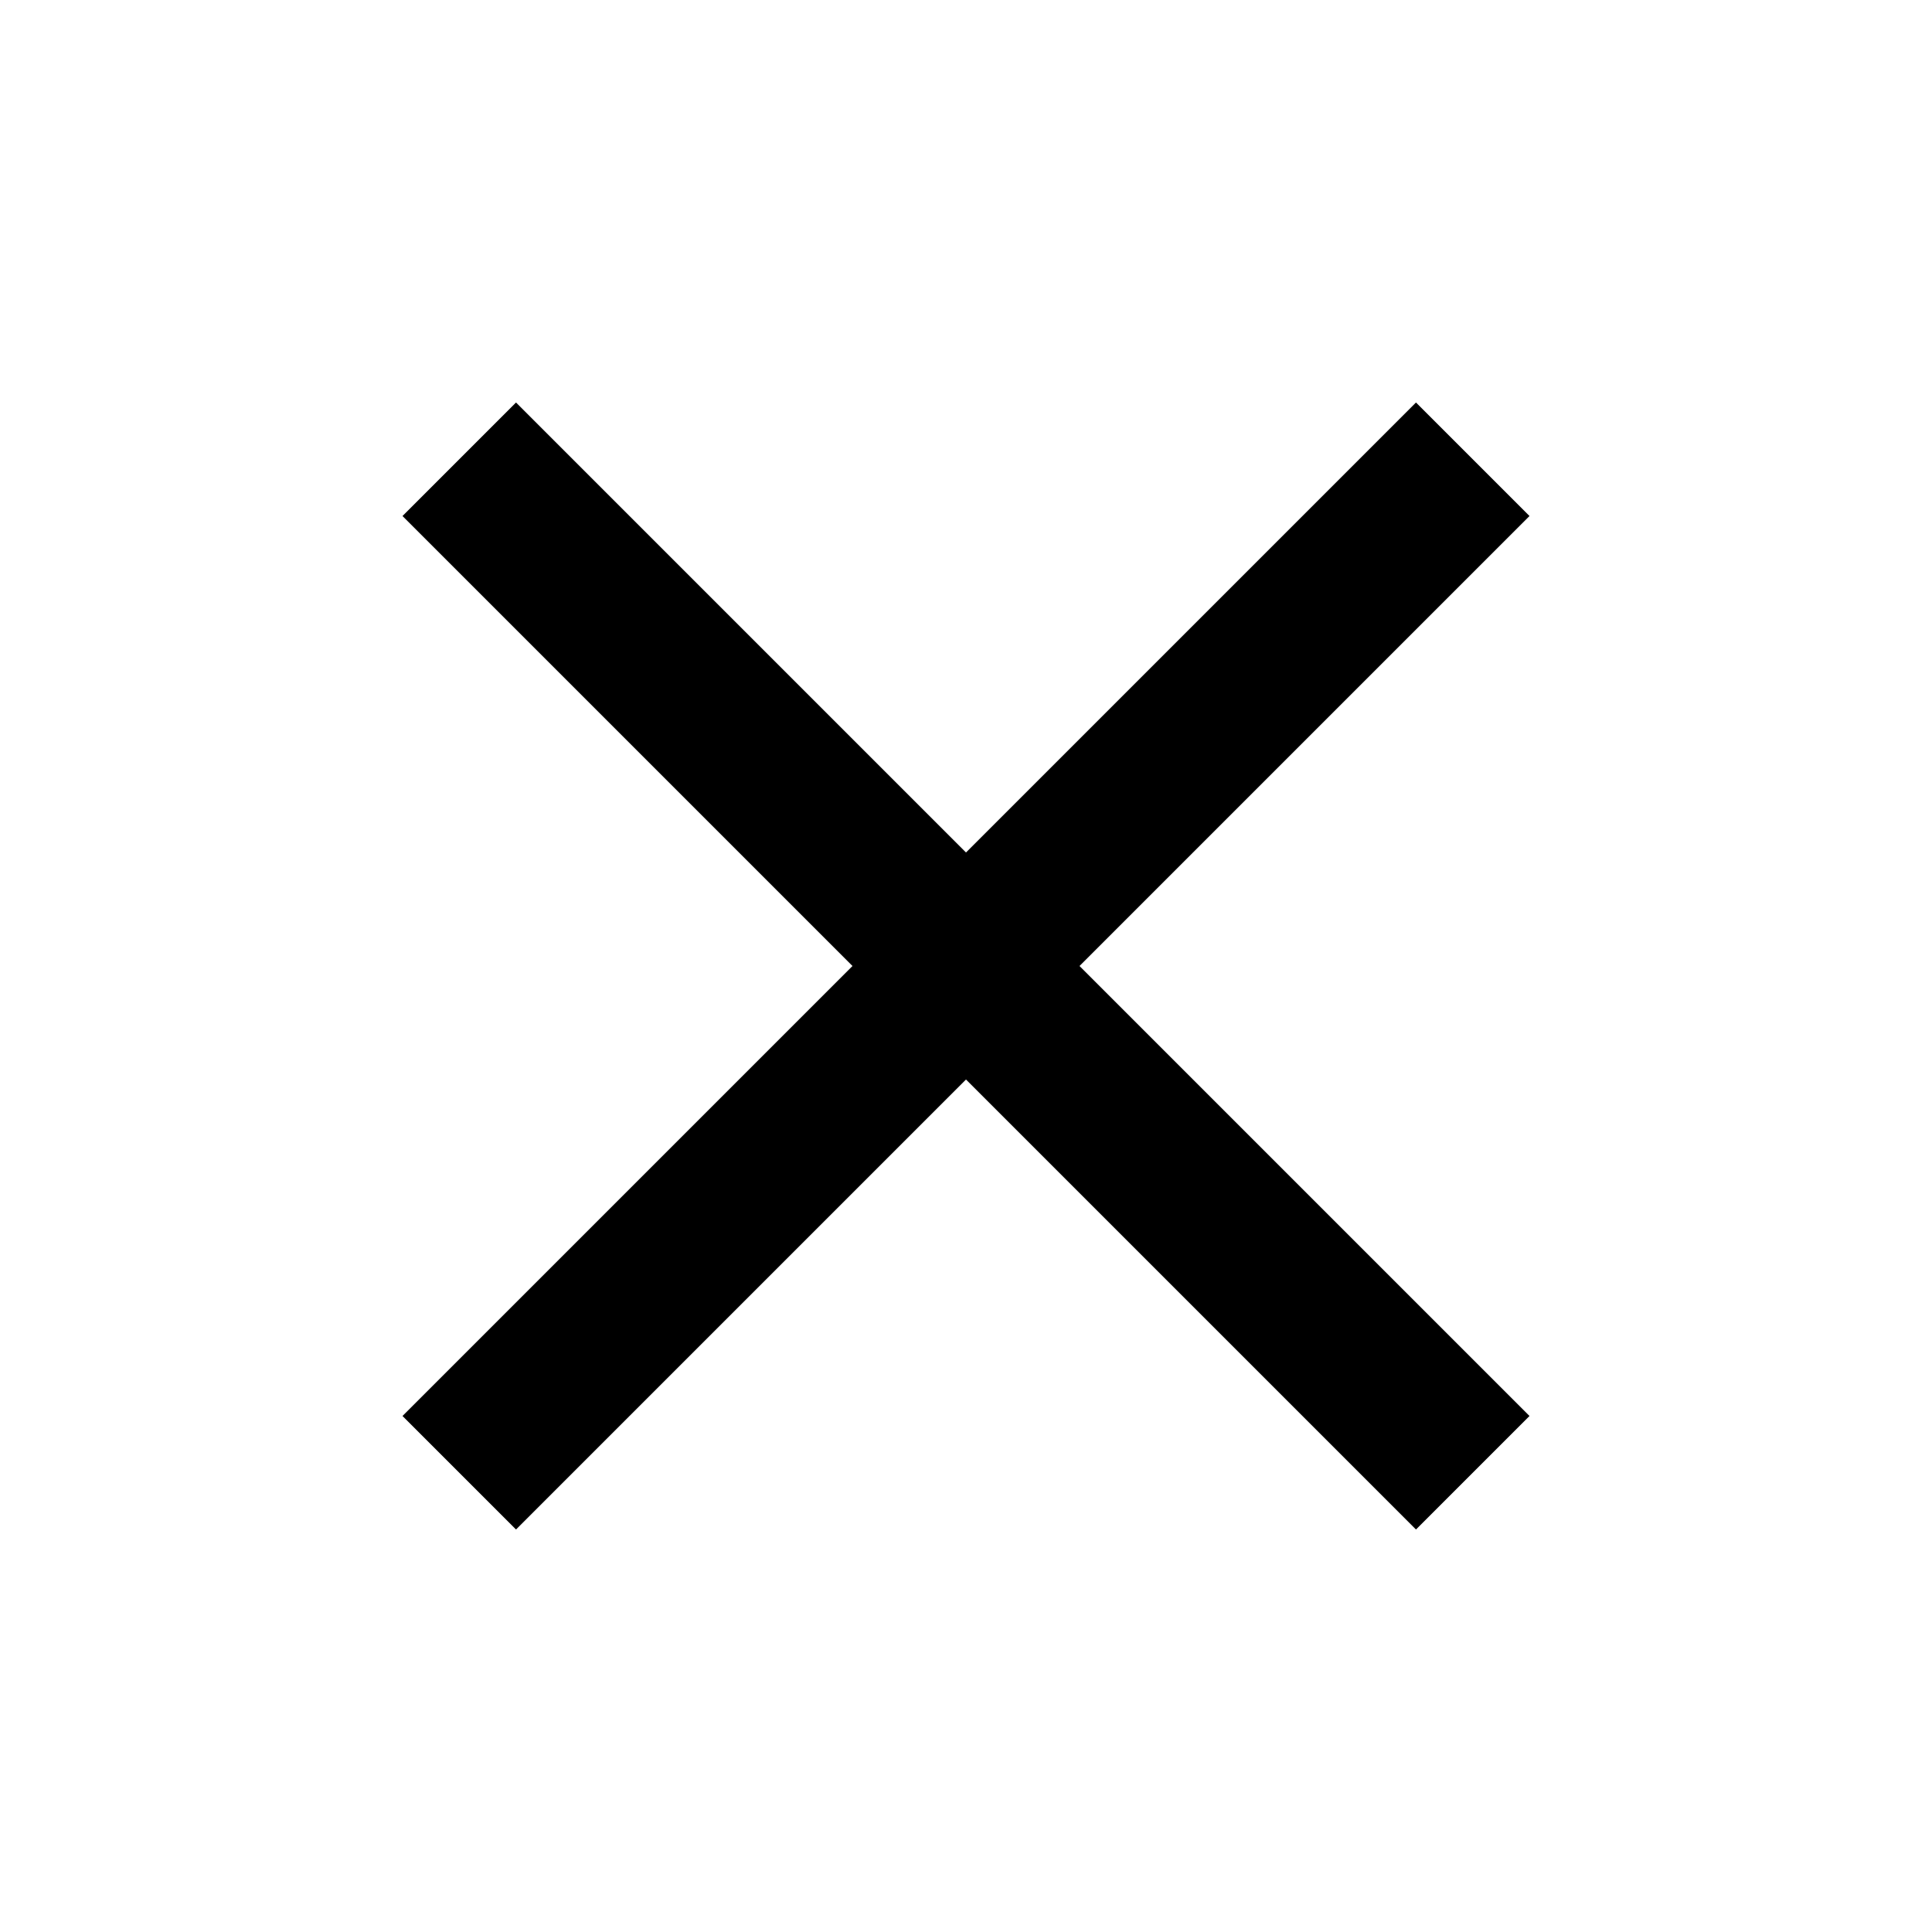
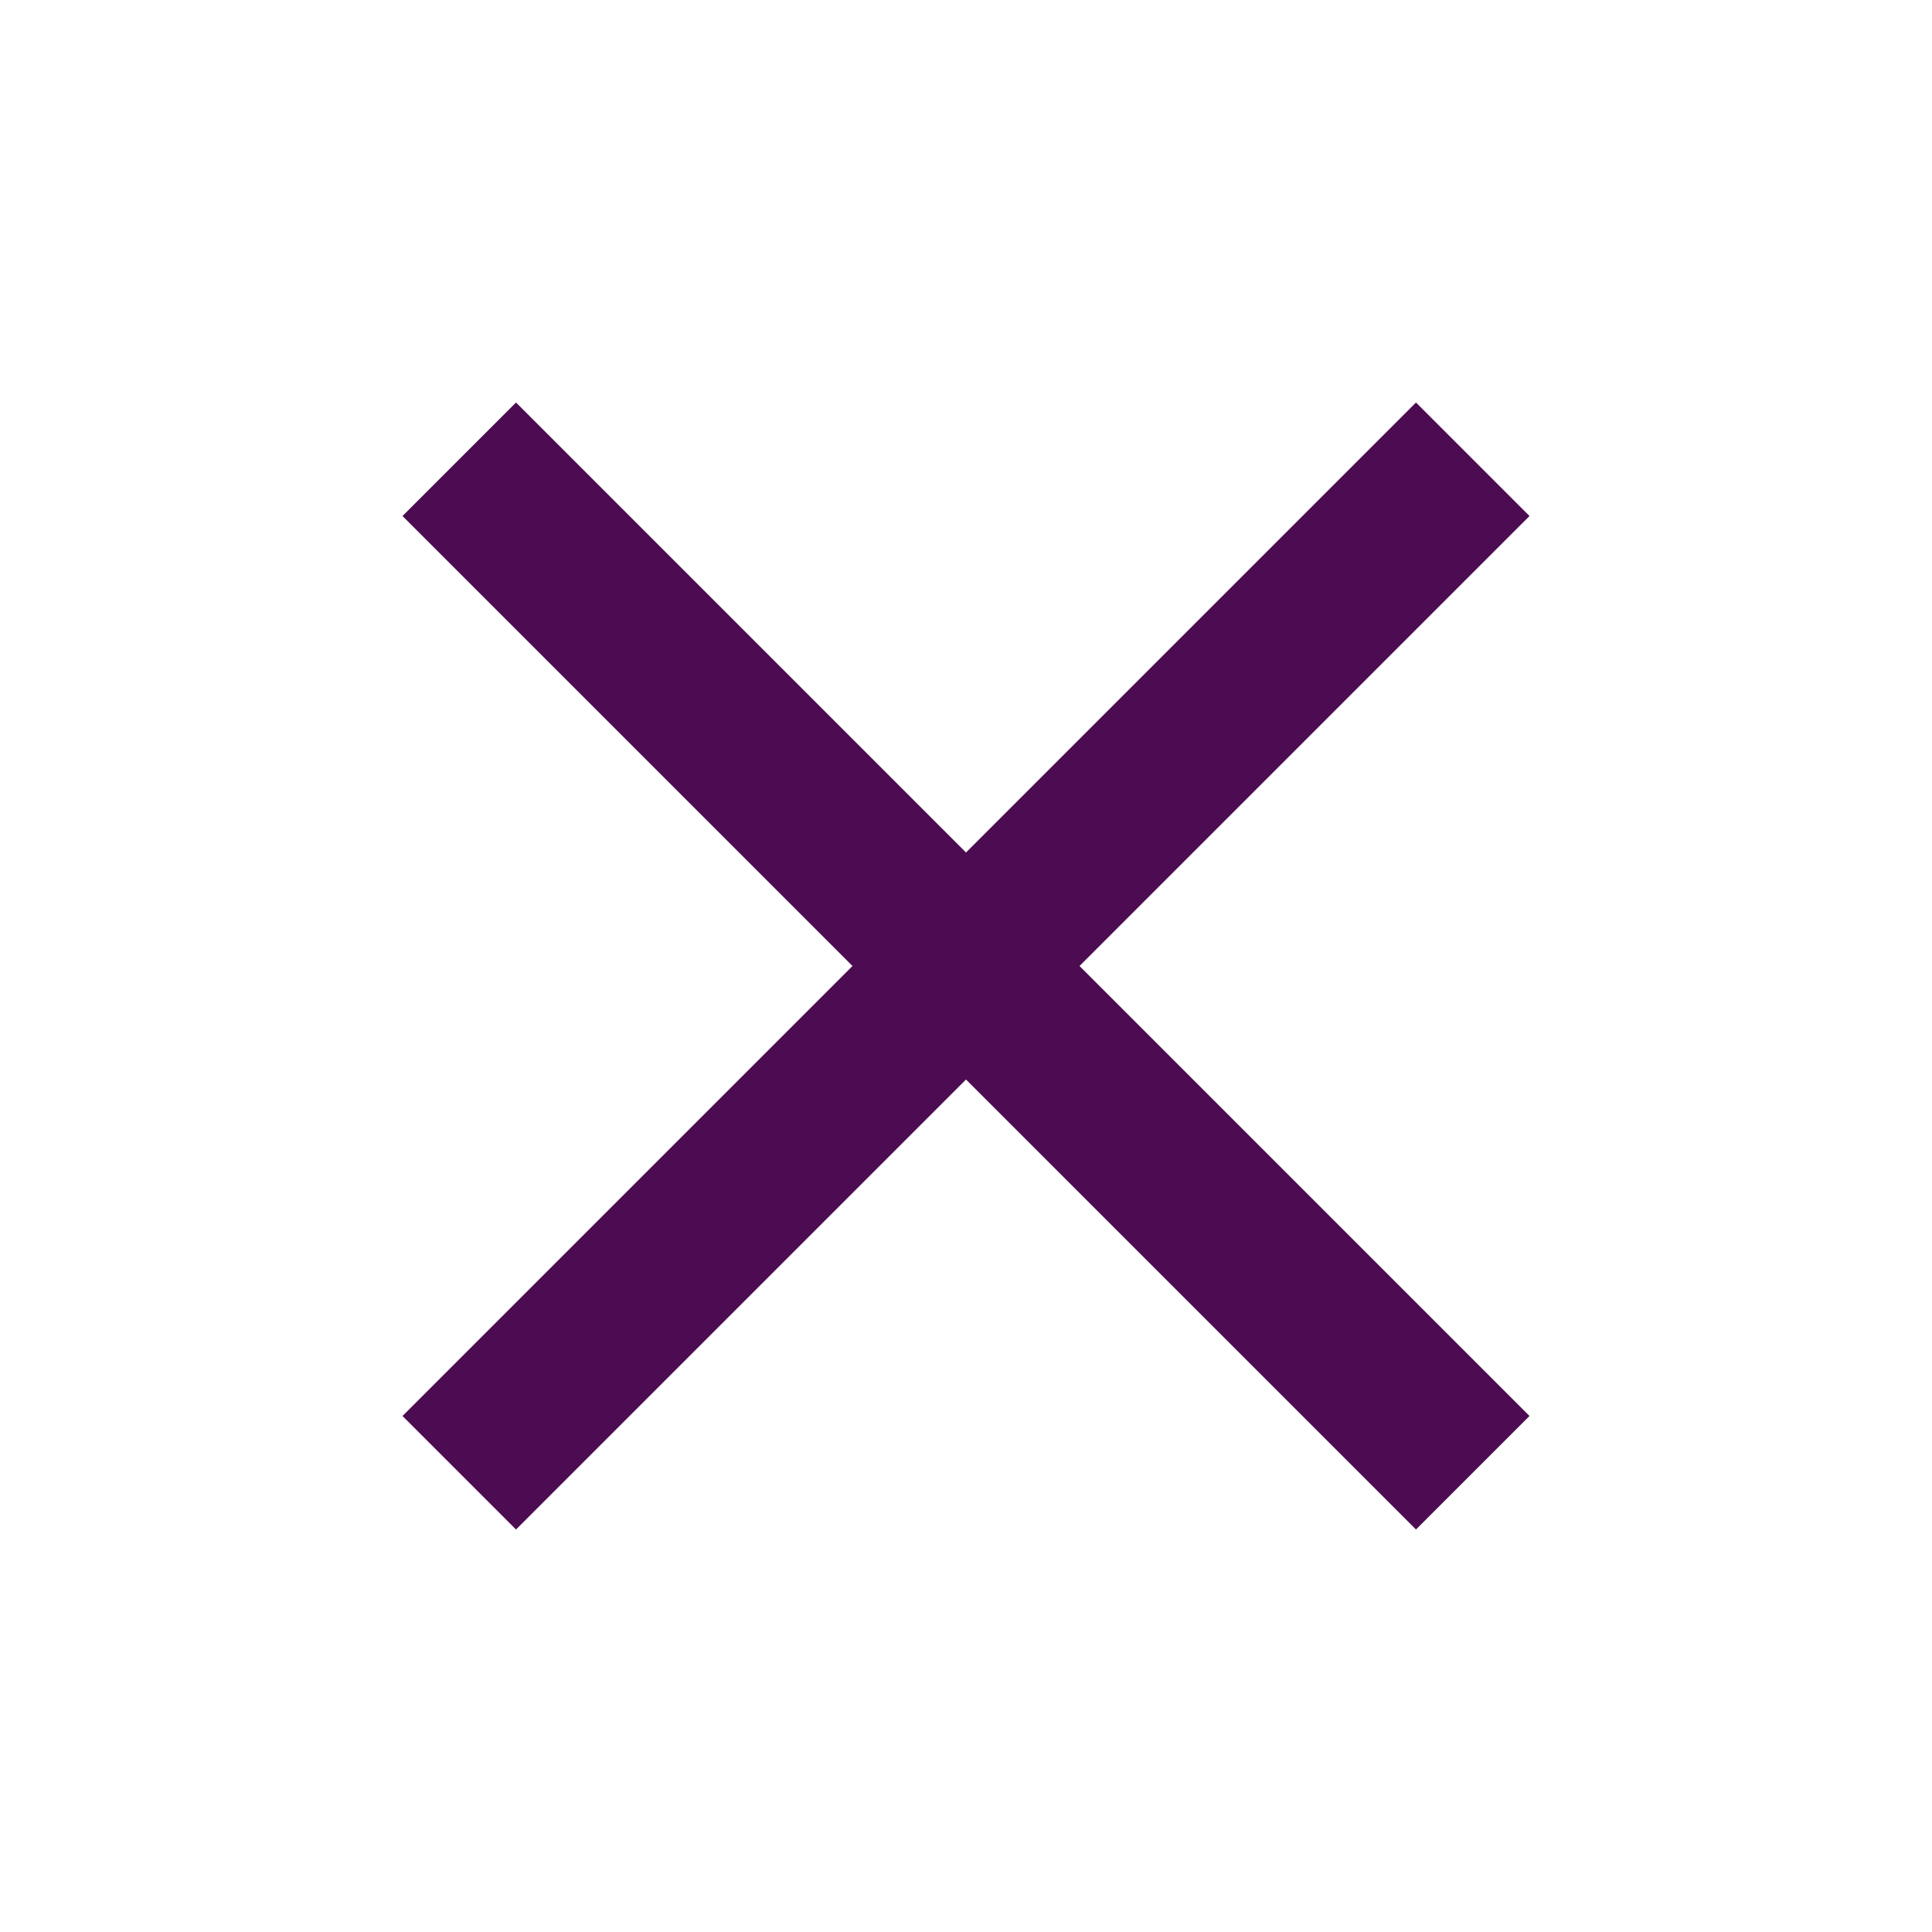
- <svg xmlns="http://www.w3.org/2000/svg" height="24px" viewBox="0 0 24 24" width="24px" fill="#000000">
+ <svg xmlns="http://www.w3.org/2000/svg" viewBox="0 0 24 24" fill="#4d0b51">
  <path d="M0 0h24v24H0z" fill="none" />
  <path d="M19 6.41L17.59 5 12 10.59 6.41 5 5 6.41 10.59 12 5 17.59 6.41 19 12 13.41 17.59 19 19 17.59 13.41 12z" />
</svg>
